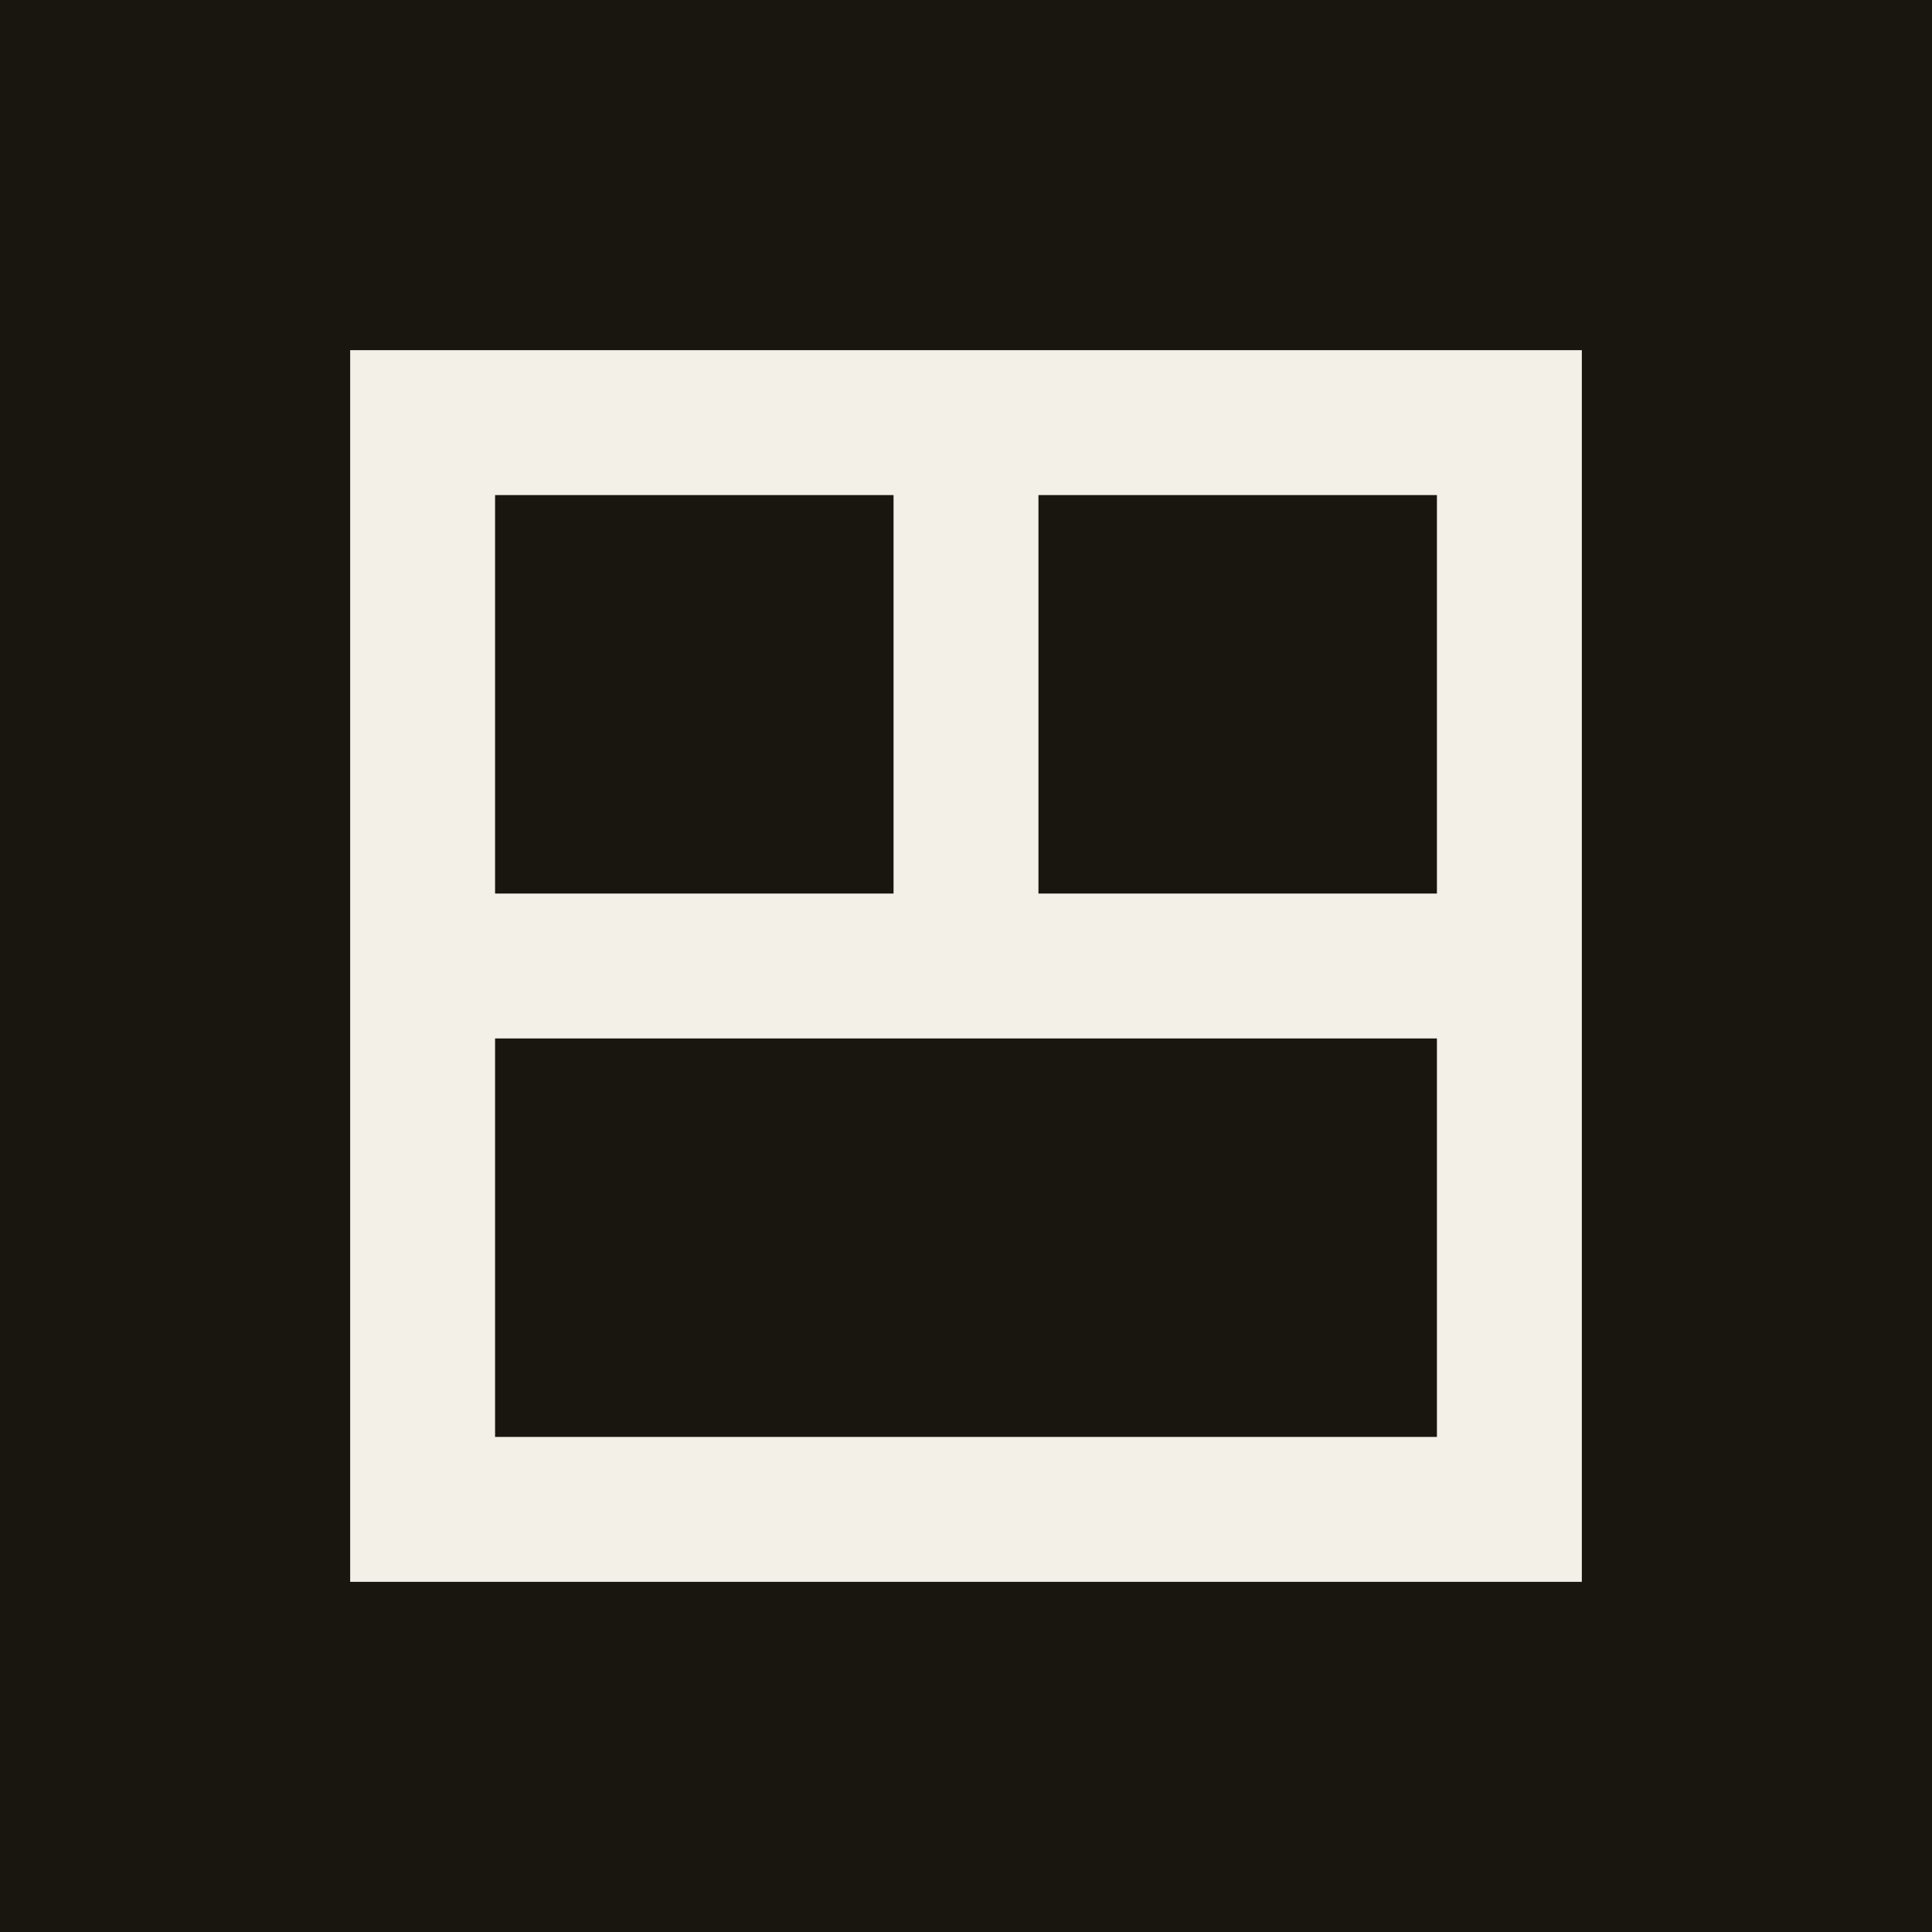
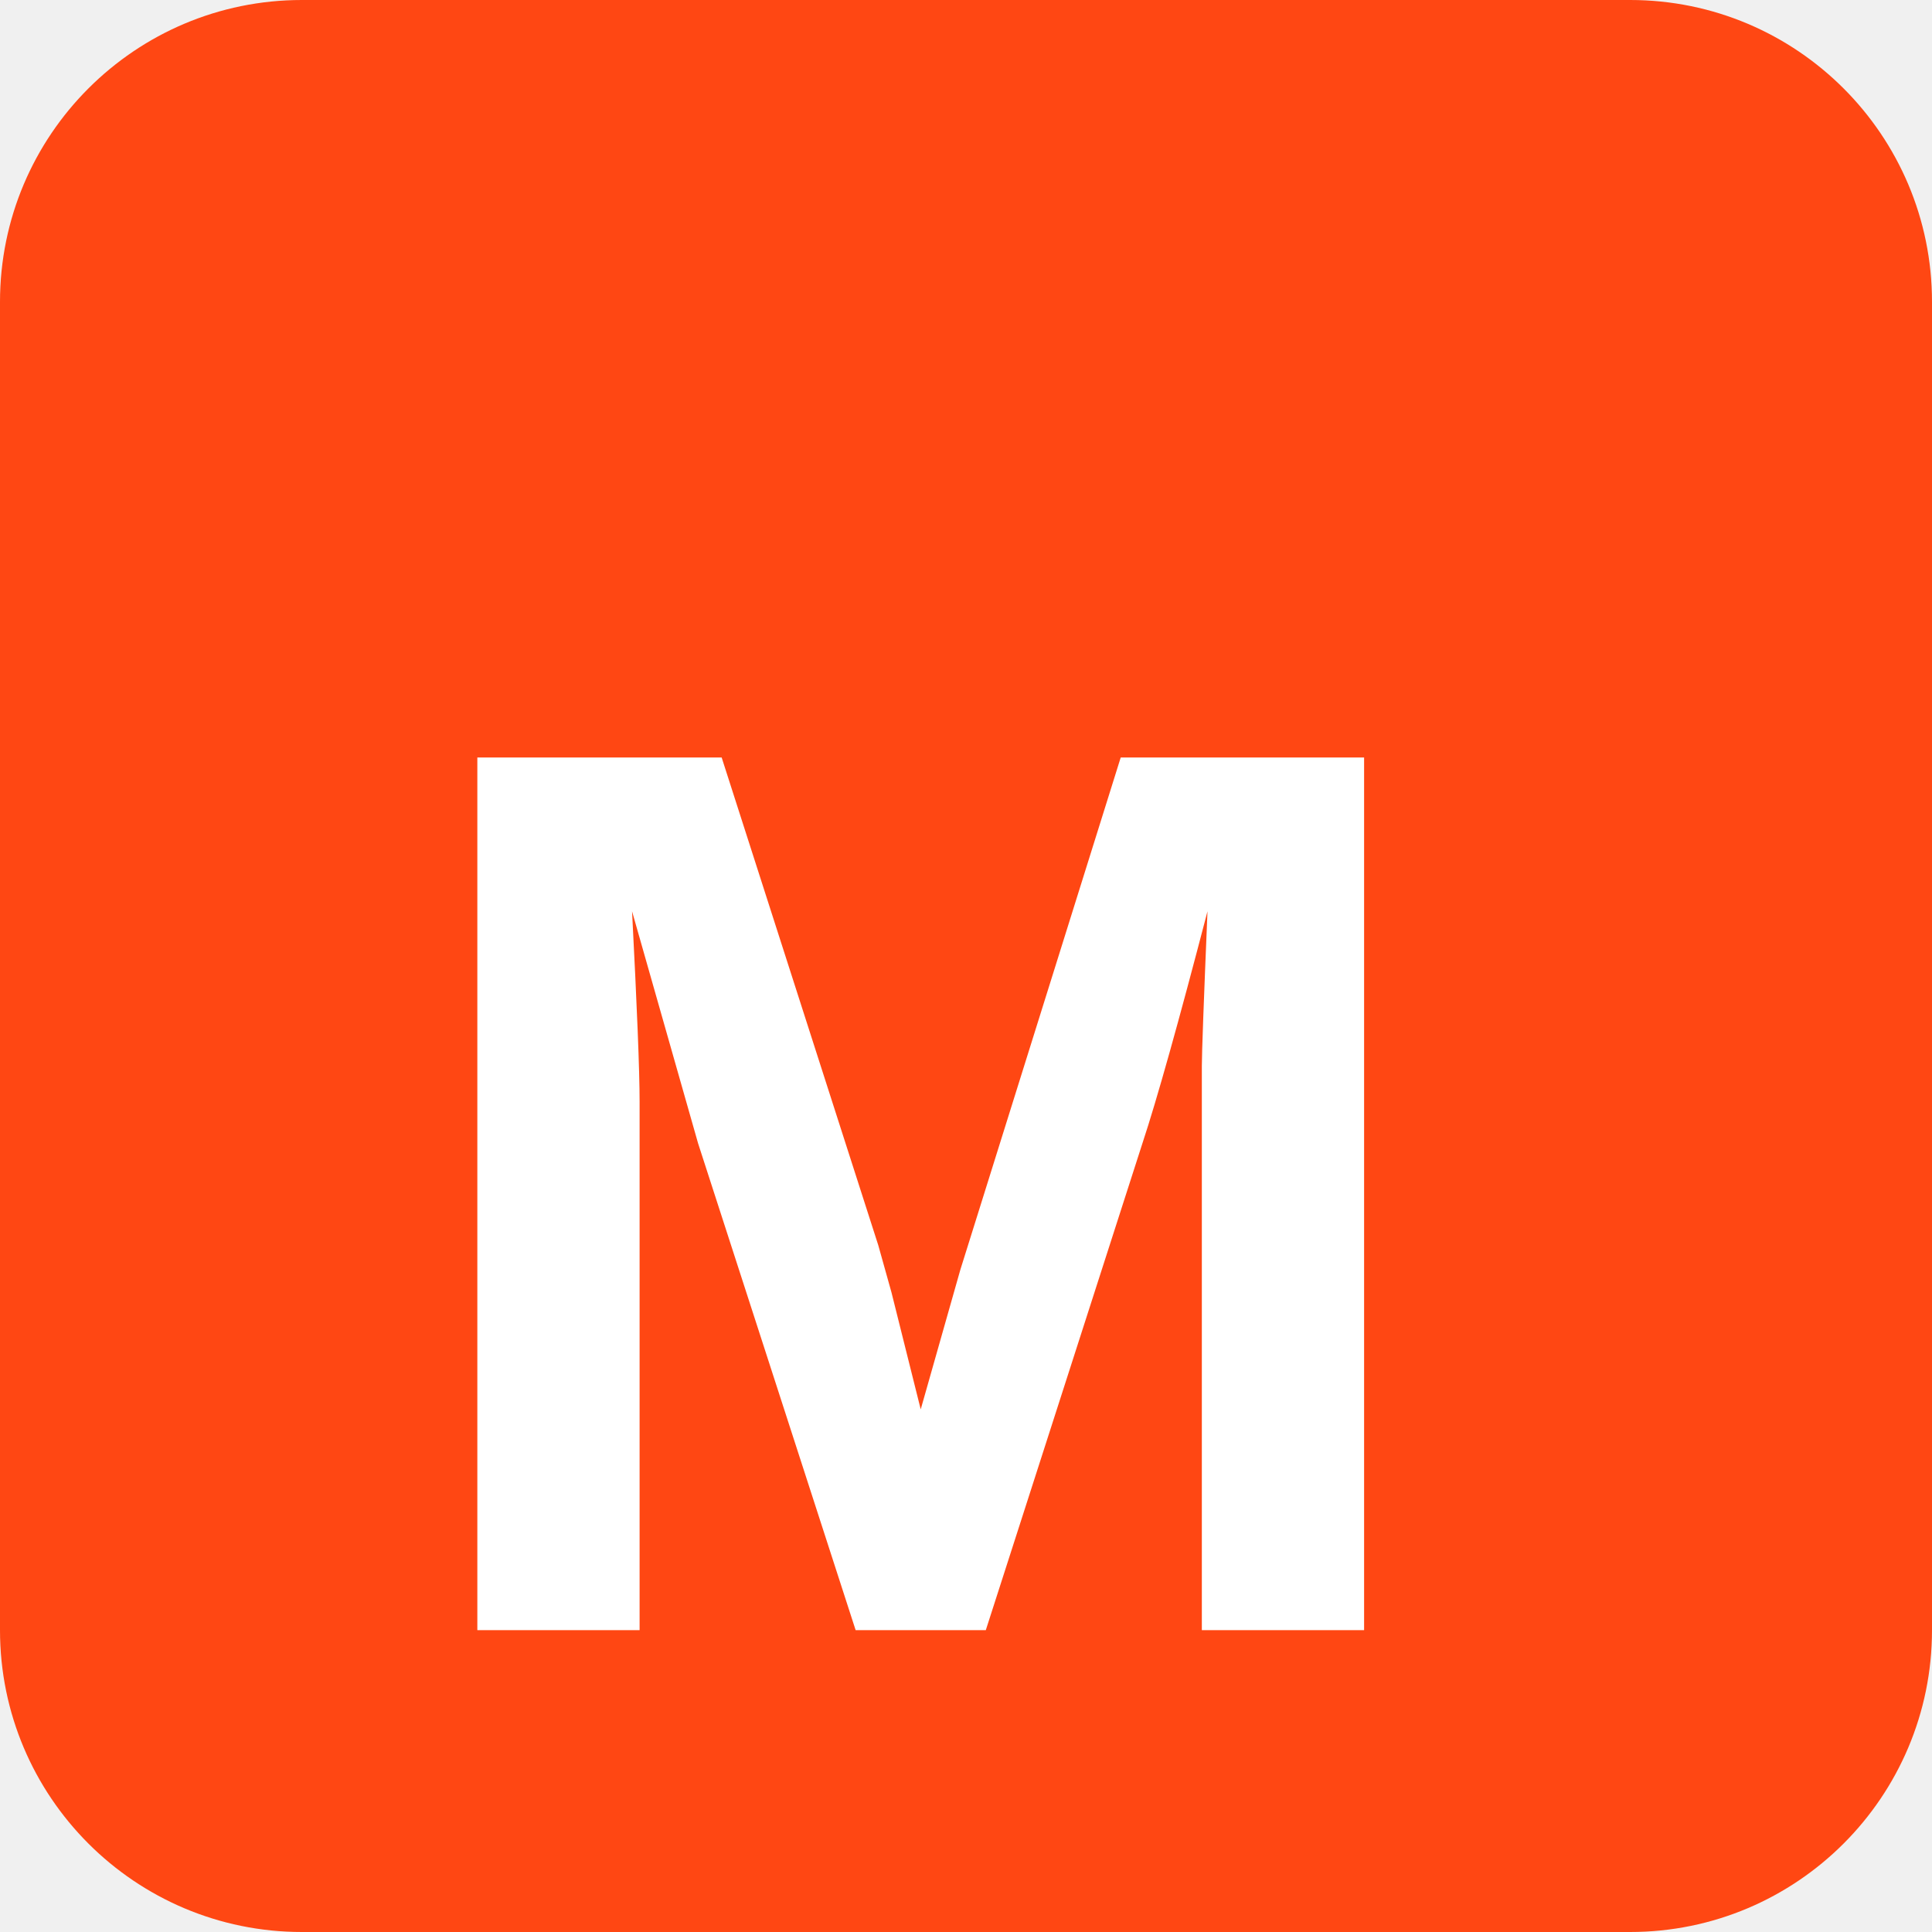
<svg xmlns="http://www.w3.org/2000/svg" width="32" height="32" viewBox="0 0 32 32">
-   <rect width="32" height="32" fill="#18160f" />
-   <g fill="none" stroke="#f3f0e7" stroke-width="2.4">
-     <rect x="7" y="7" width="18" height="18" />
-     <path d="M7 16h18M16 7v9" />
-   </g>
+   <rect width="32" height="32" rx="5" fill="#ff4713" />
+   <text x="6.5" y="27" text-anchor="start" font-family="Arial, Helvetica, sans-serif" font-weight="800" font-size="21" letter-spacing="-1.5" fill="#fff">M</text>
</svg>
